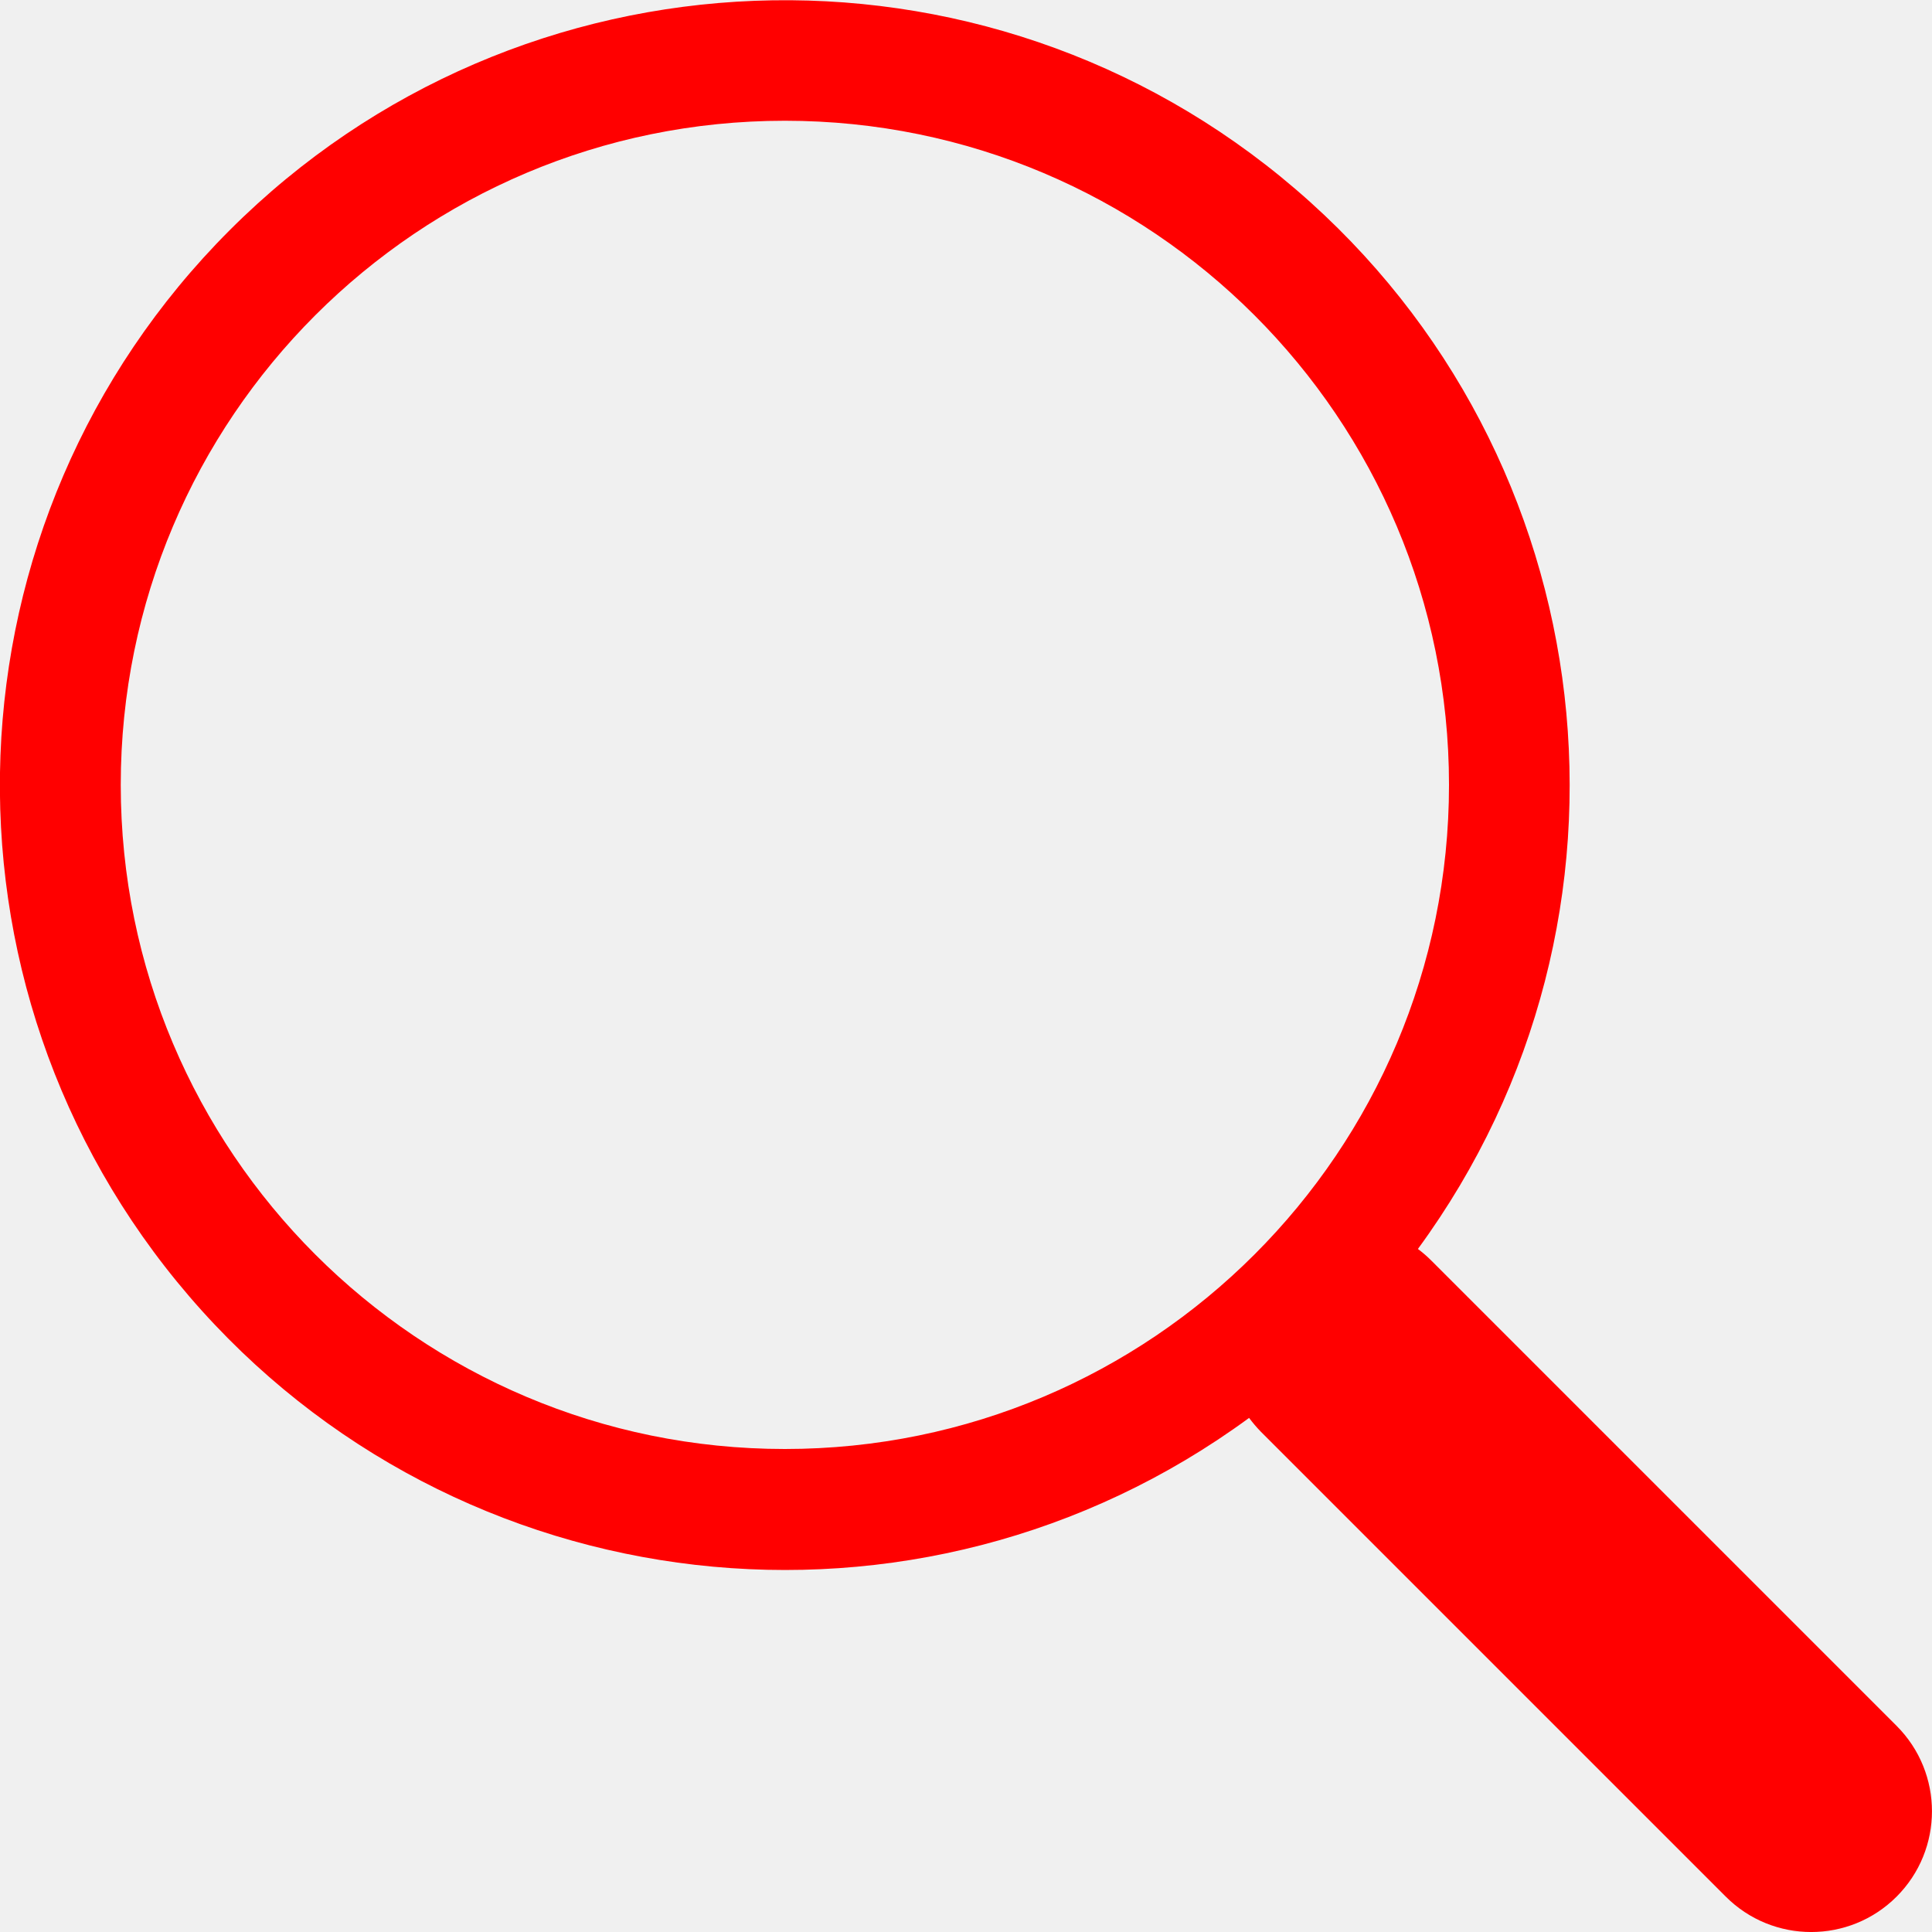
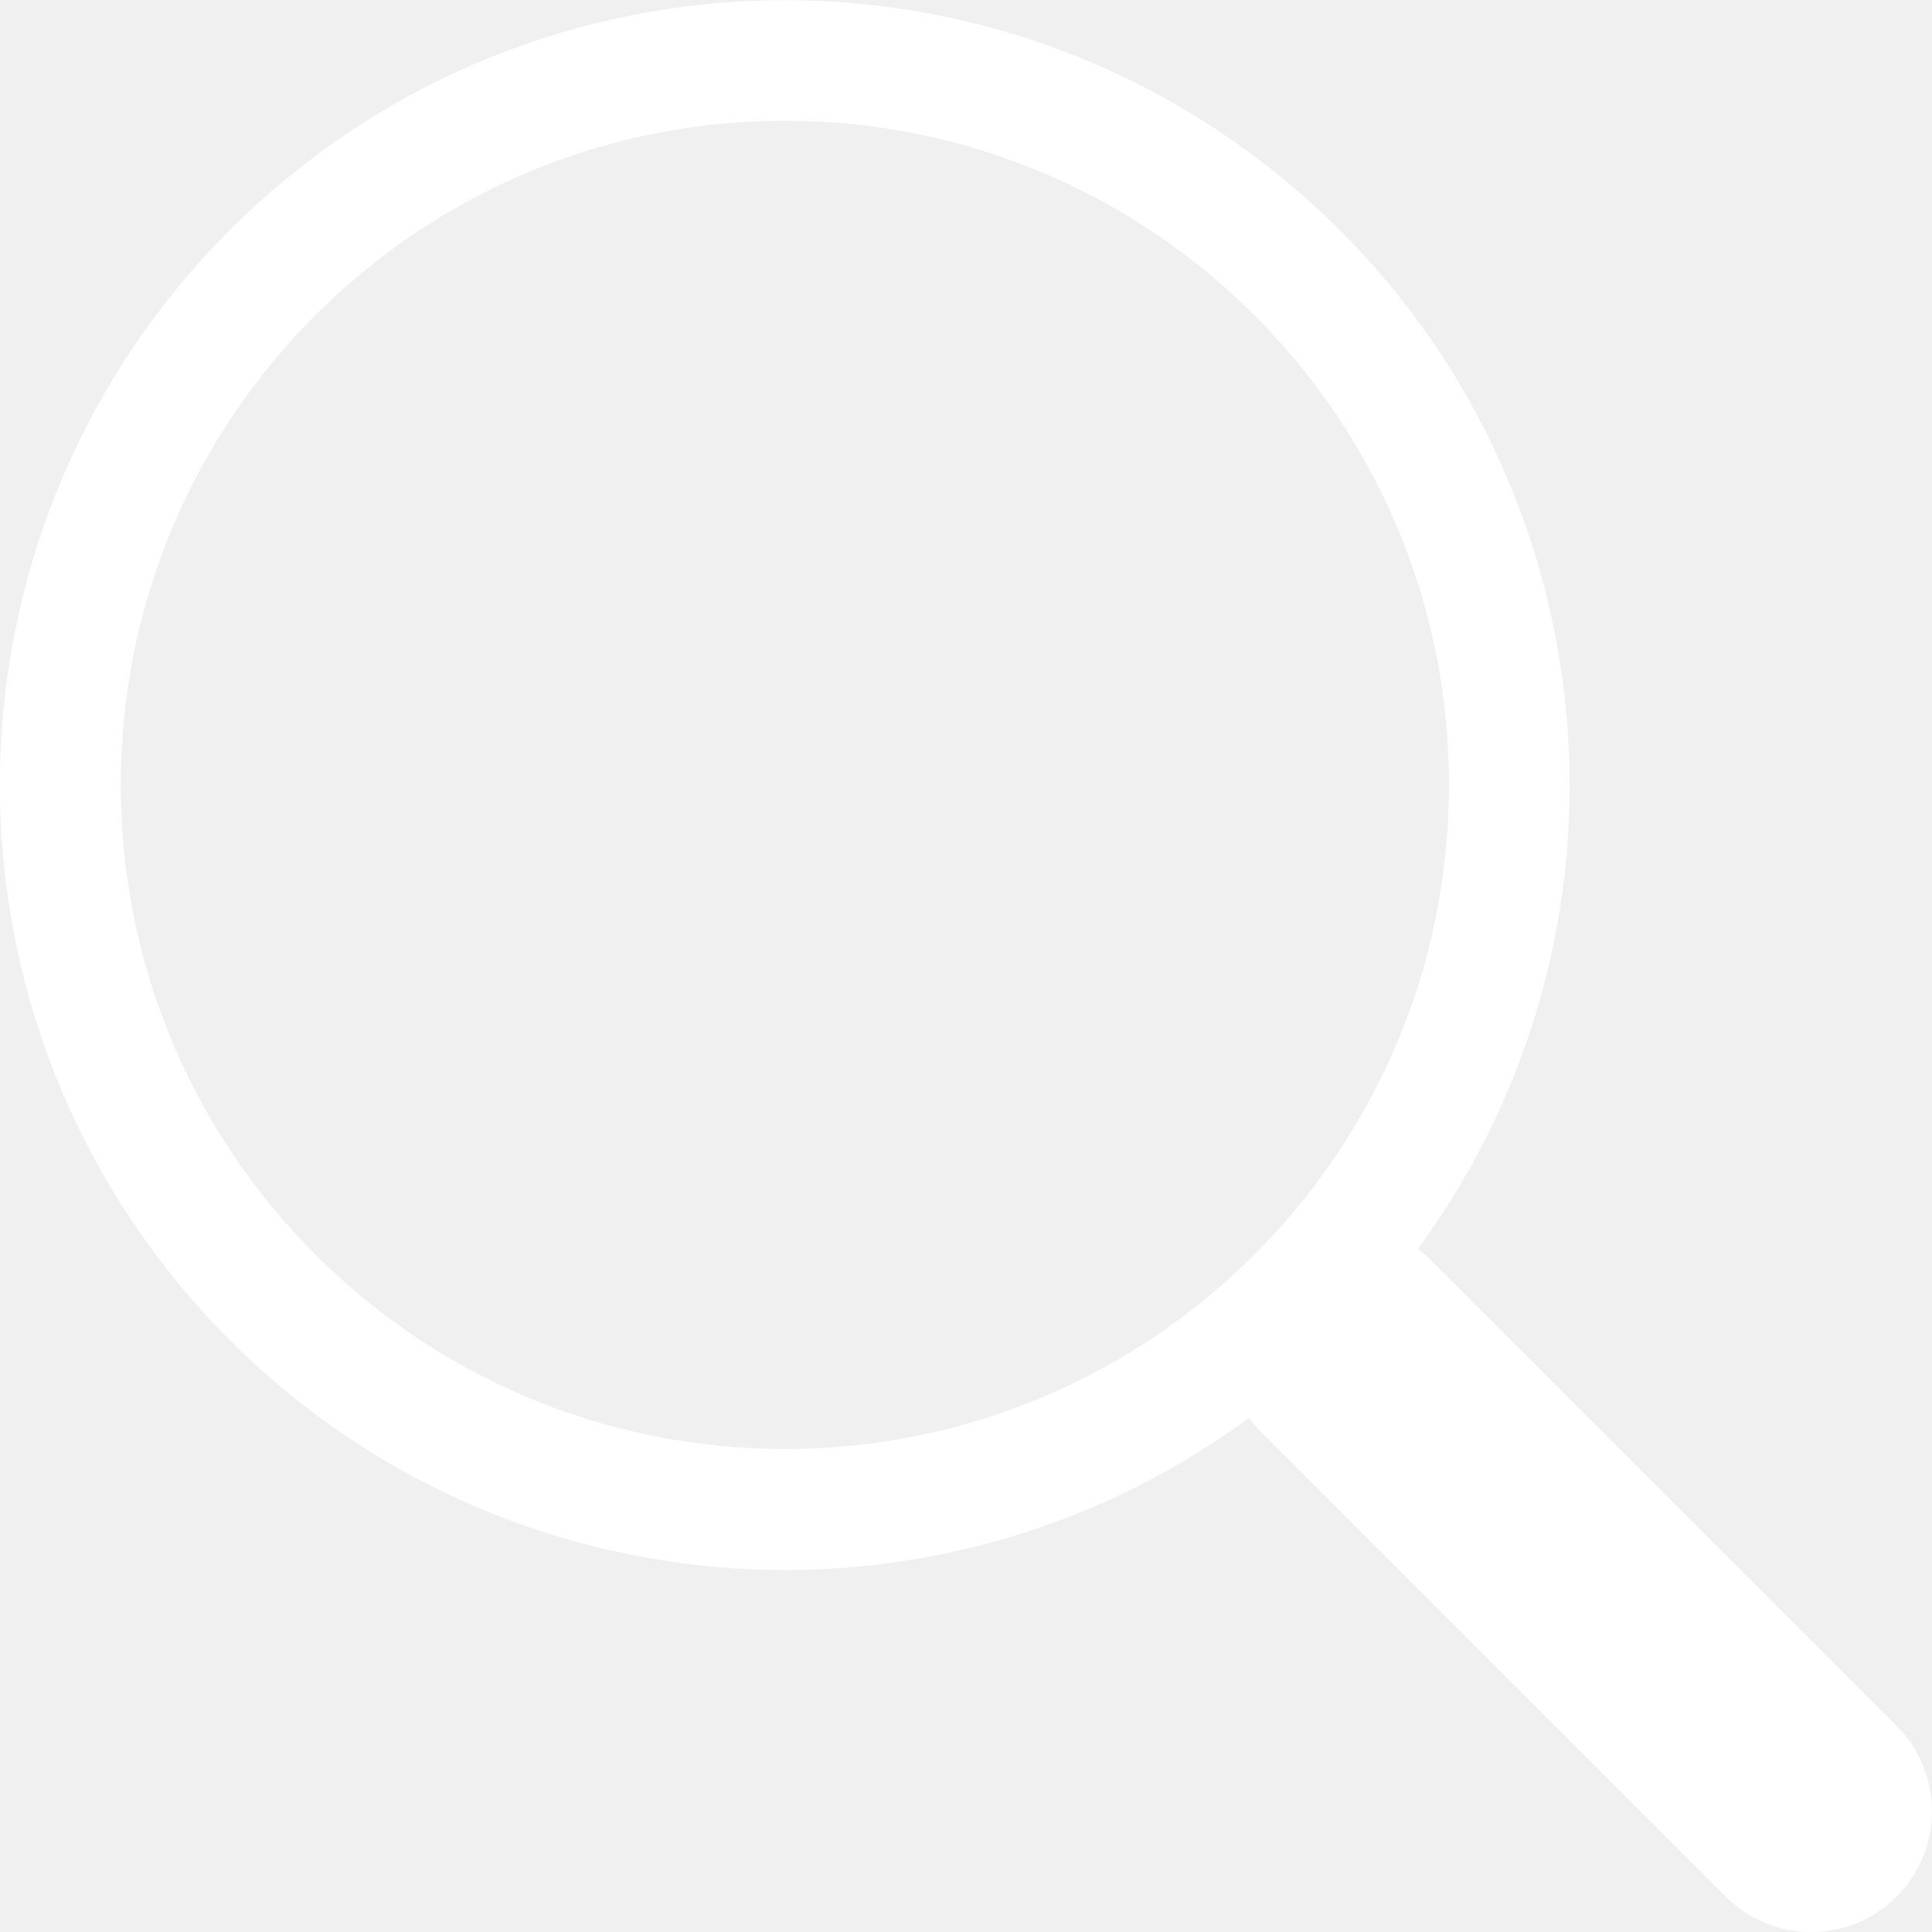
- <svg xmlns="http://www.w3.org/2000/svg" width="36" height="36" fill="red" class="bi bi-search" viewBox="0 0 16 16">
+ <svg xmlns="http://www.w3.org/2000/svg" width="24" height="24" fill="#fff" class="bi bi-search" viewBox="0 0 16 16">
  <path d="M11.742 10.344a6.5 6.5 0 1 0-1.397 1.398h-.001c.03.04.062.078.098.115l3.85 3.85a1 1 0 0 0 1.415-1.414l-3.85-3.85a1.007 1.007 0 0 0-.115-.1zM12 6.5a5.5 5.5 0 1 1-11 0 5.5 5.5 0 0 1 11 0z" />
</svg>
